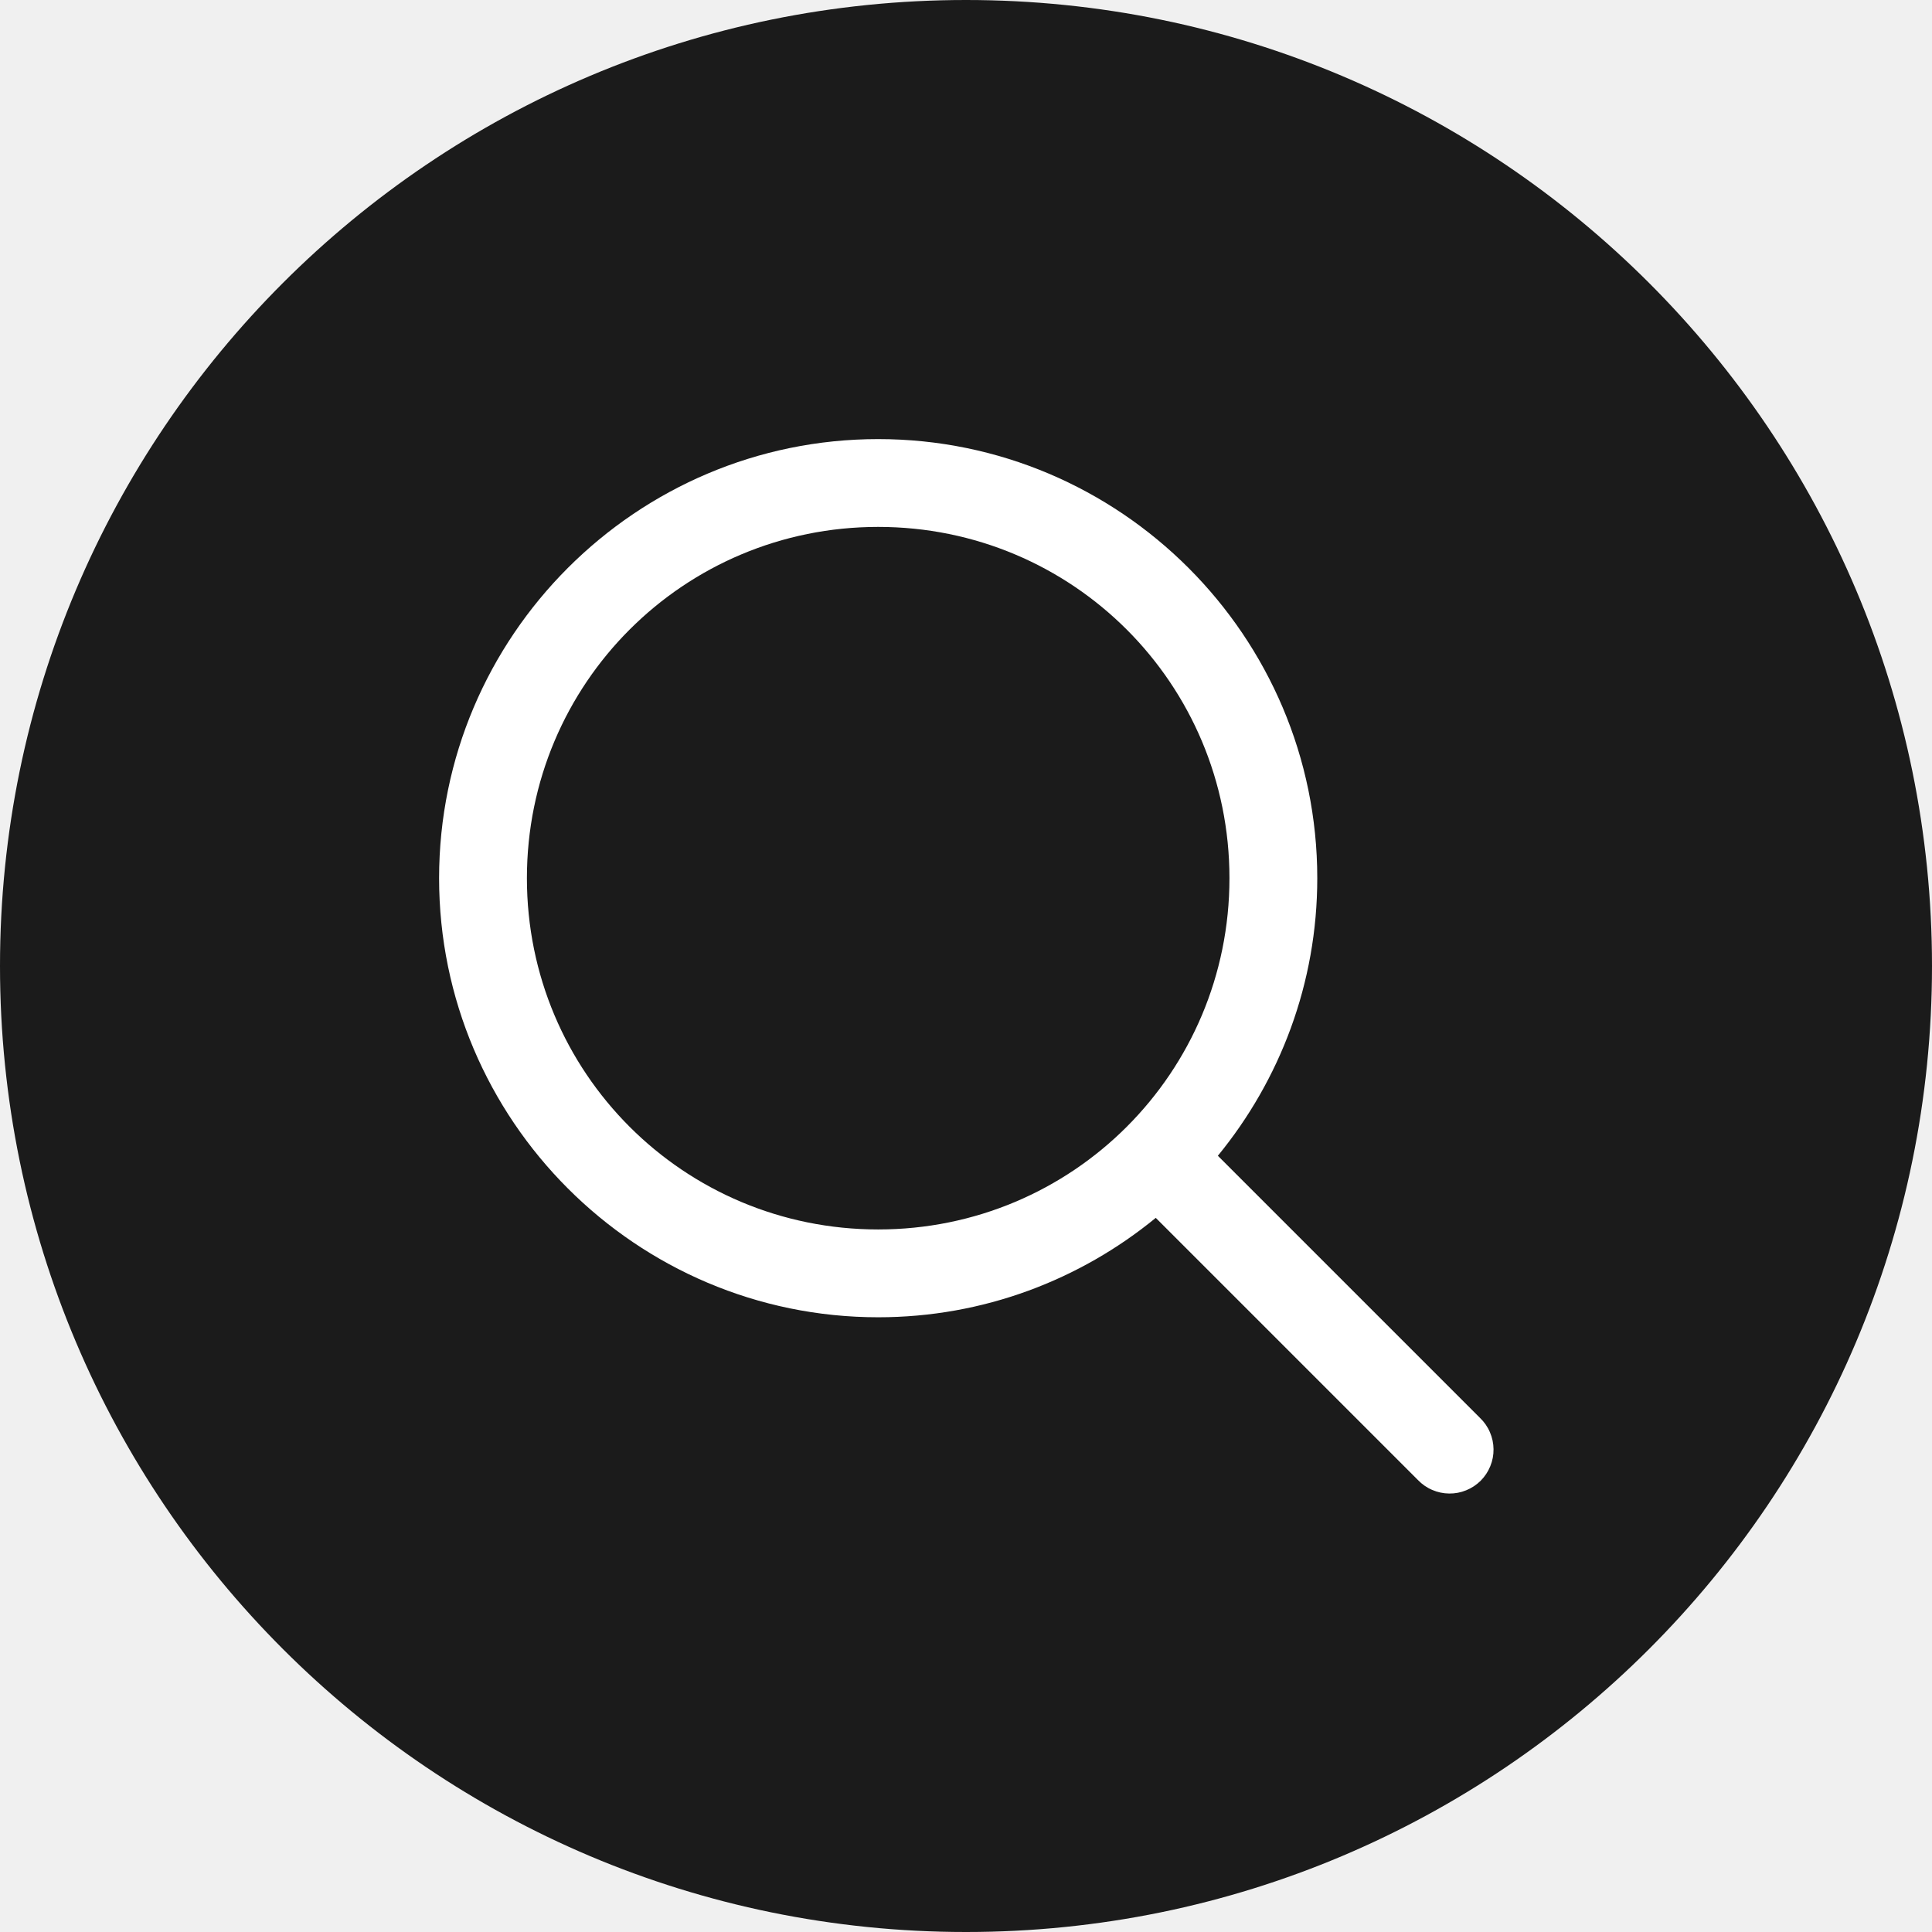
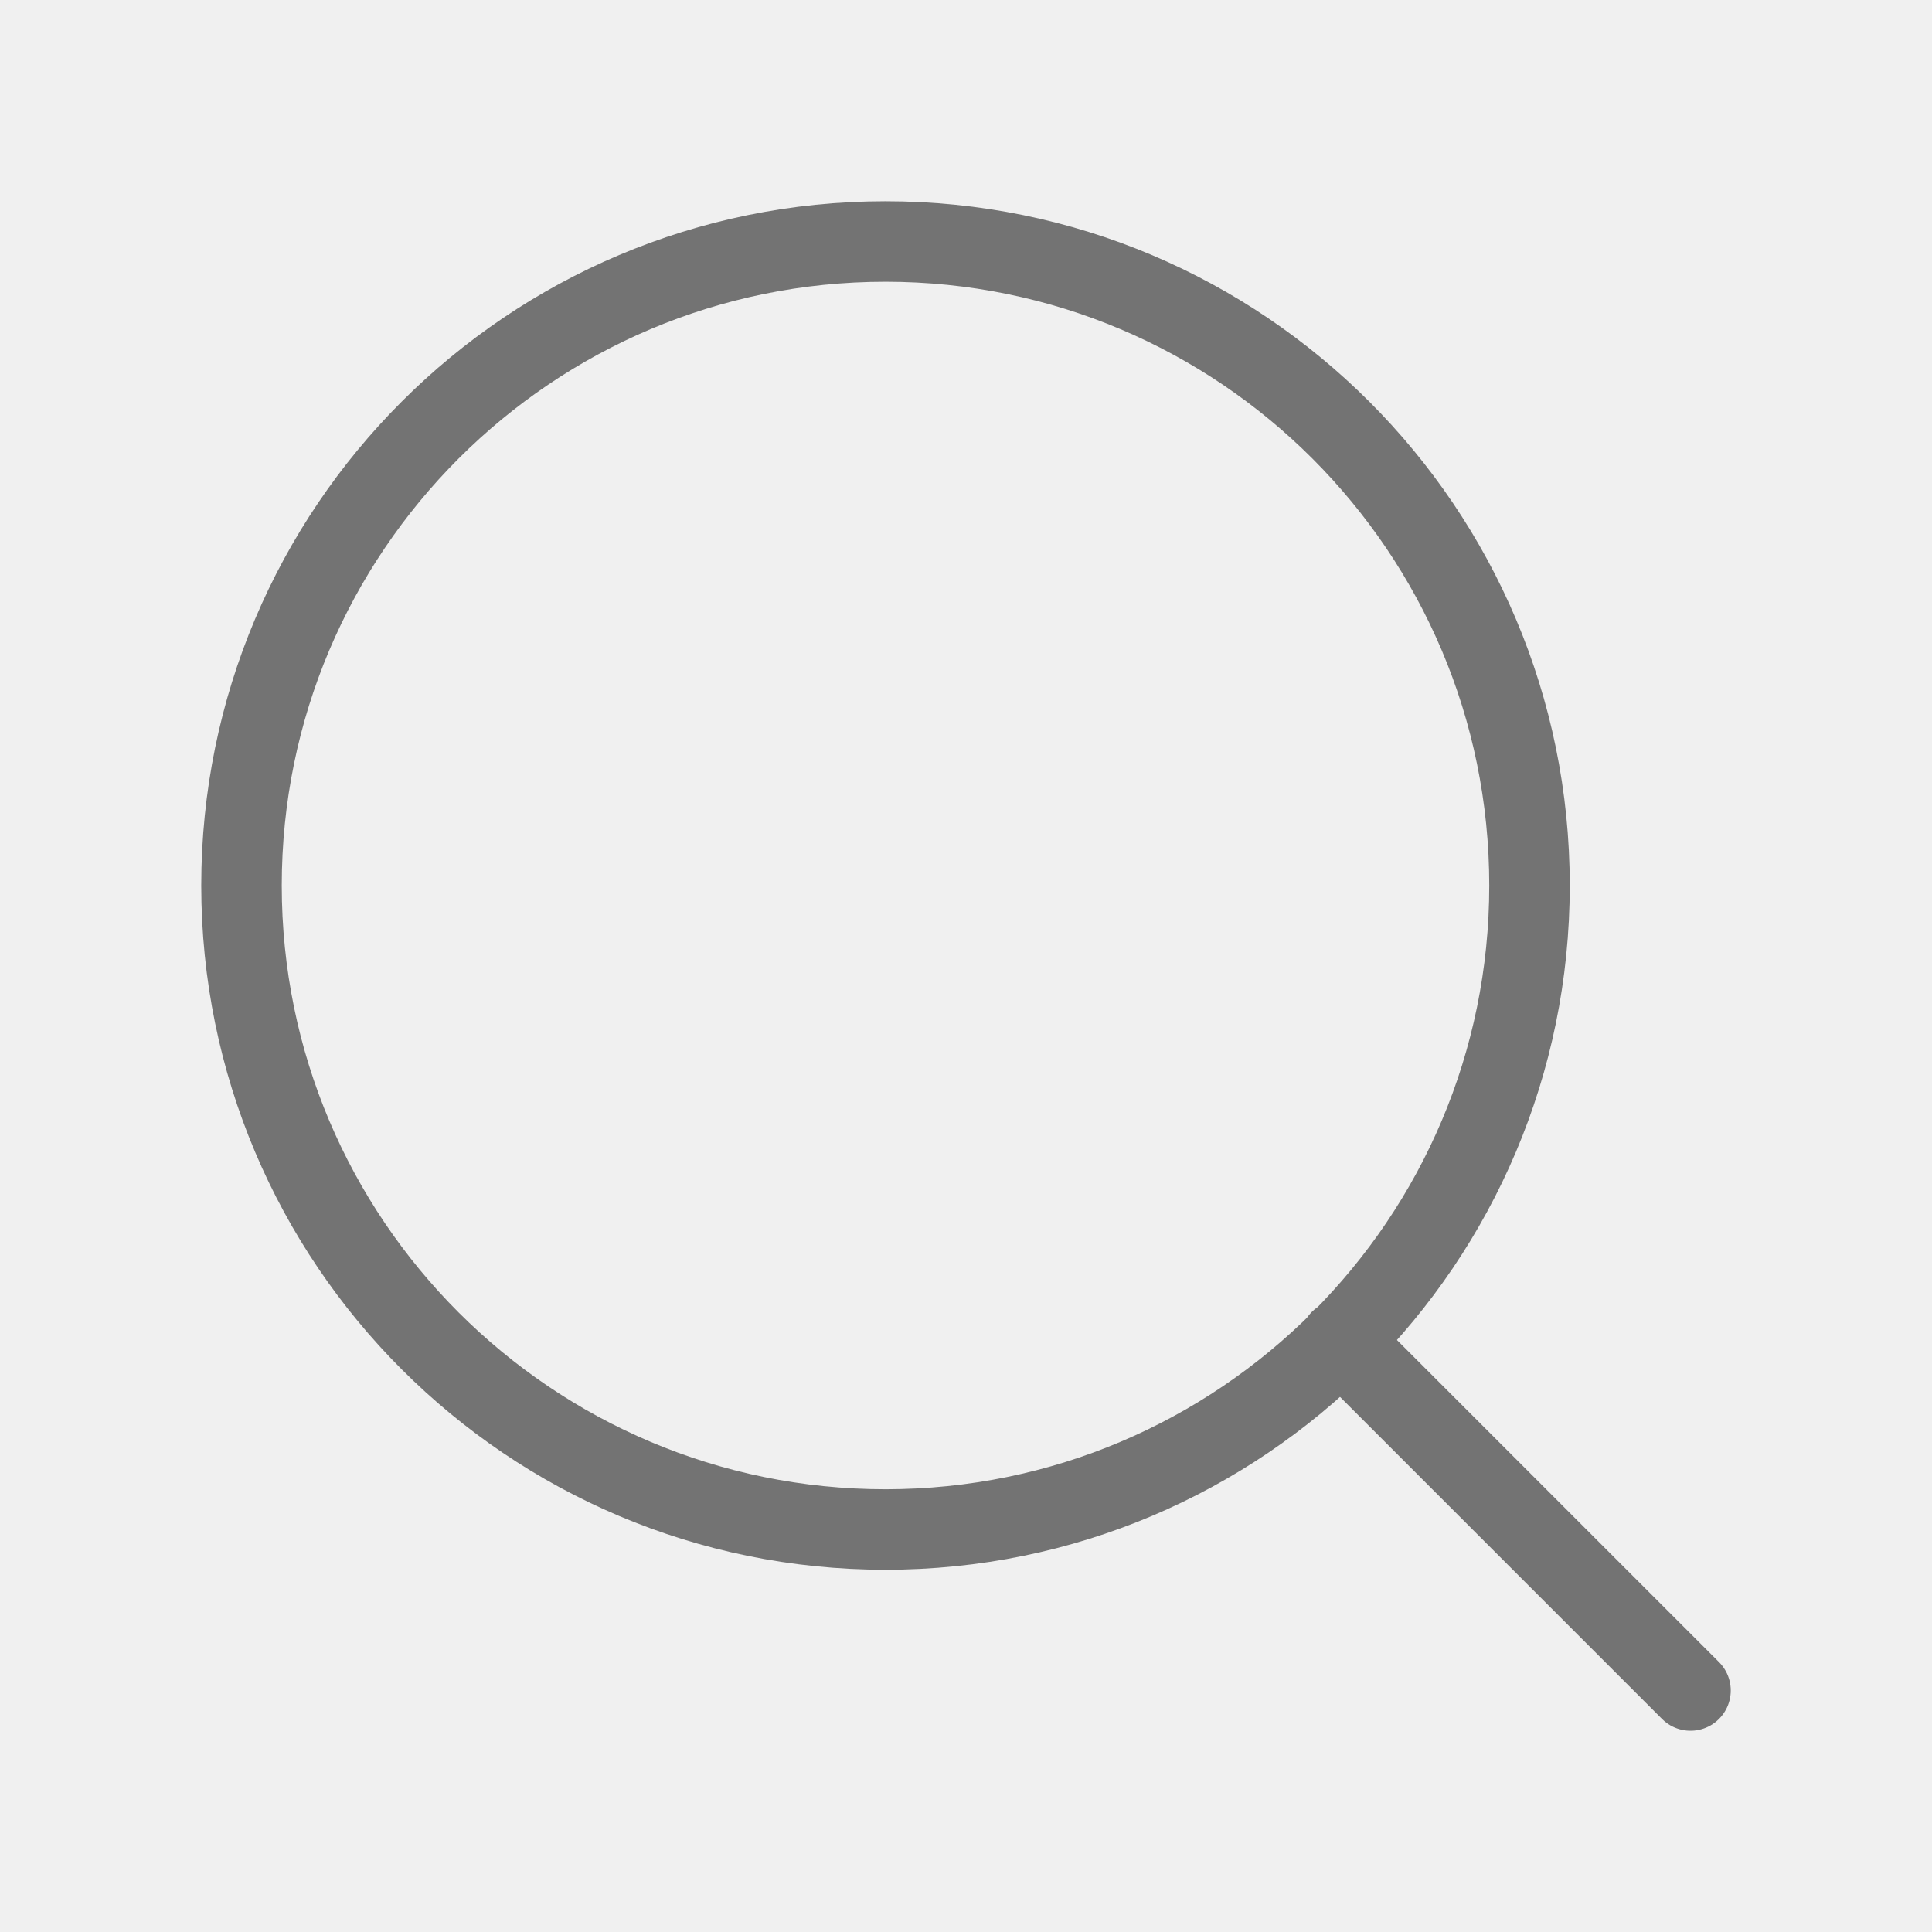
- <svg xmlns="http://www.w3.org/2000/svg" width="44" height="44" viewBox="0 0 44 44" fill="none">
-   <circle cx="22" cy="22" r="22" fill="#1B1B1B" />
-   <path d="M20 10C14.489 10 10 14.489 10 20C10 25.511 14.489 30 20 30C22.396 30 24.597 29.149 26.322 27.736L32.293 33.707C32.385 33.803 32.495 33.88 32.618 33.932C32.74 33.985 32.871 34.013 33.004 34.014C33.137 34.016 33.269 33.991 33.392 33.94C33.516 33.89 33.627 33.816 33.722 33.722C33.816 33.627 33.89 33.516 33.94 33.392C33.991 33.269 34.016 33.137 34.014 33.004C34.013 32.871 33.985 32.74 33.932 32.618C33.88 32.495 33.803 32.385 33.707 32.293L27.736 26.322C29.149 24.597 30 22.396 30 20C30 14.489 25.511 10 20 10ZM20 12C24.43 12 28 15.57 28 20C28 24.43 24.43 28 20 28C15.57 28 12 24.43 12 20C12 15.57 15.57 12 20 12Z" fill="white" />
+ <svg xmlns="http://www.w3.org/2000/svg" width="24" height="24" fill="none">
+   <path d="M11 19a8 8 0 100-16 8 8 0 000 16zM21 21l-4.35-4.35" stroke="#737373" stroke-linecap="round" stroke-linejoin="round" />
</svg>
